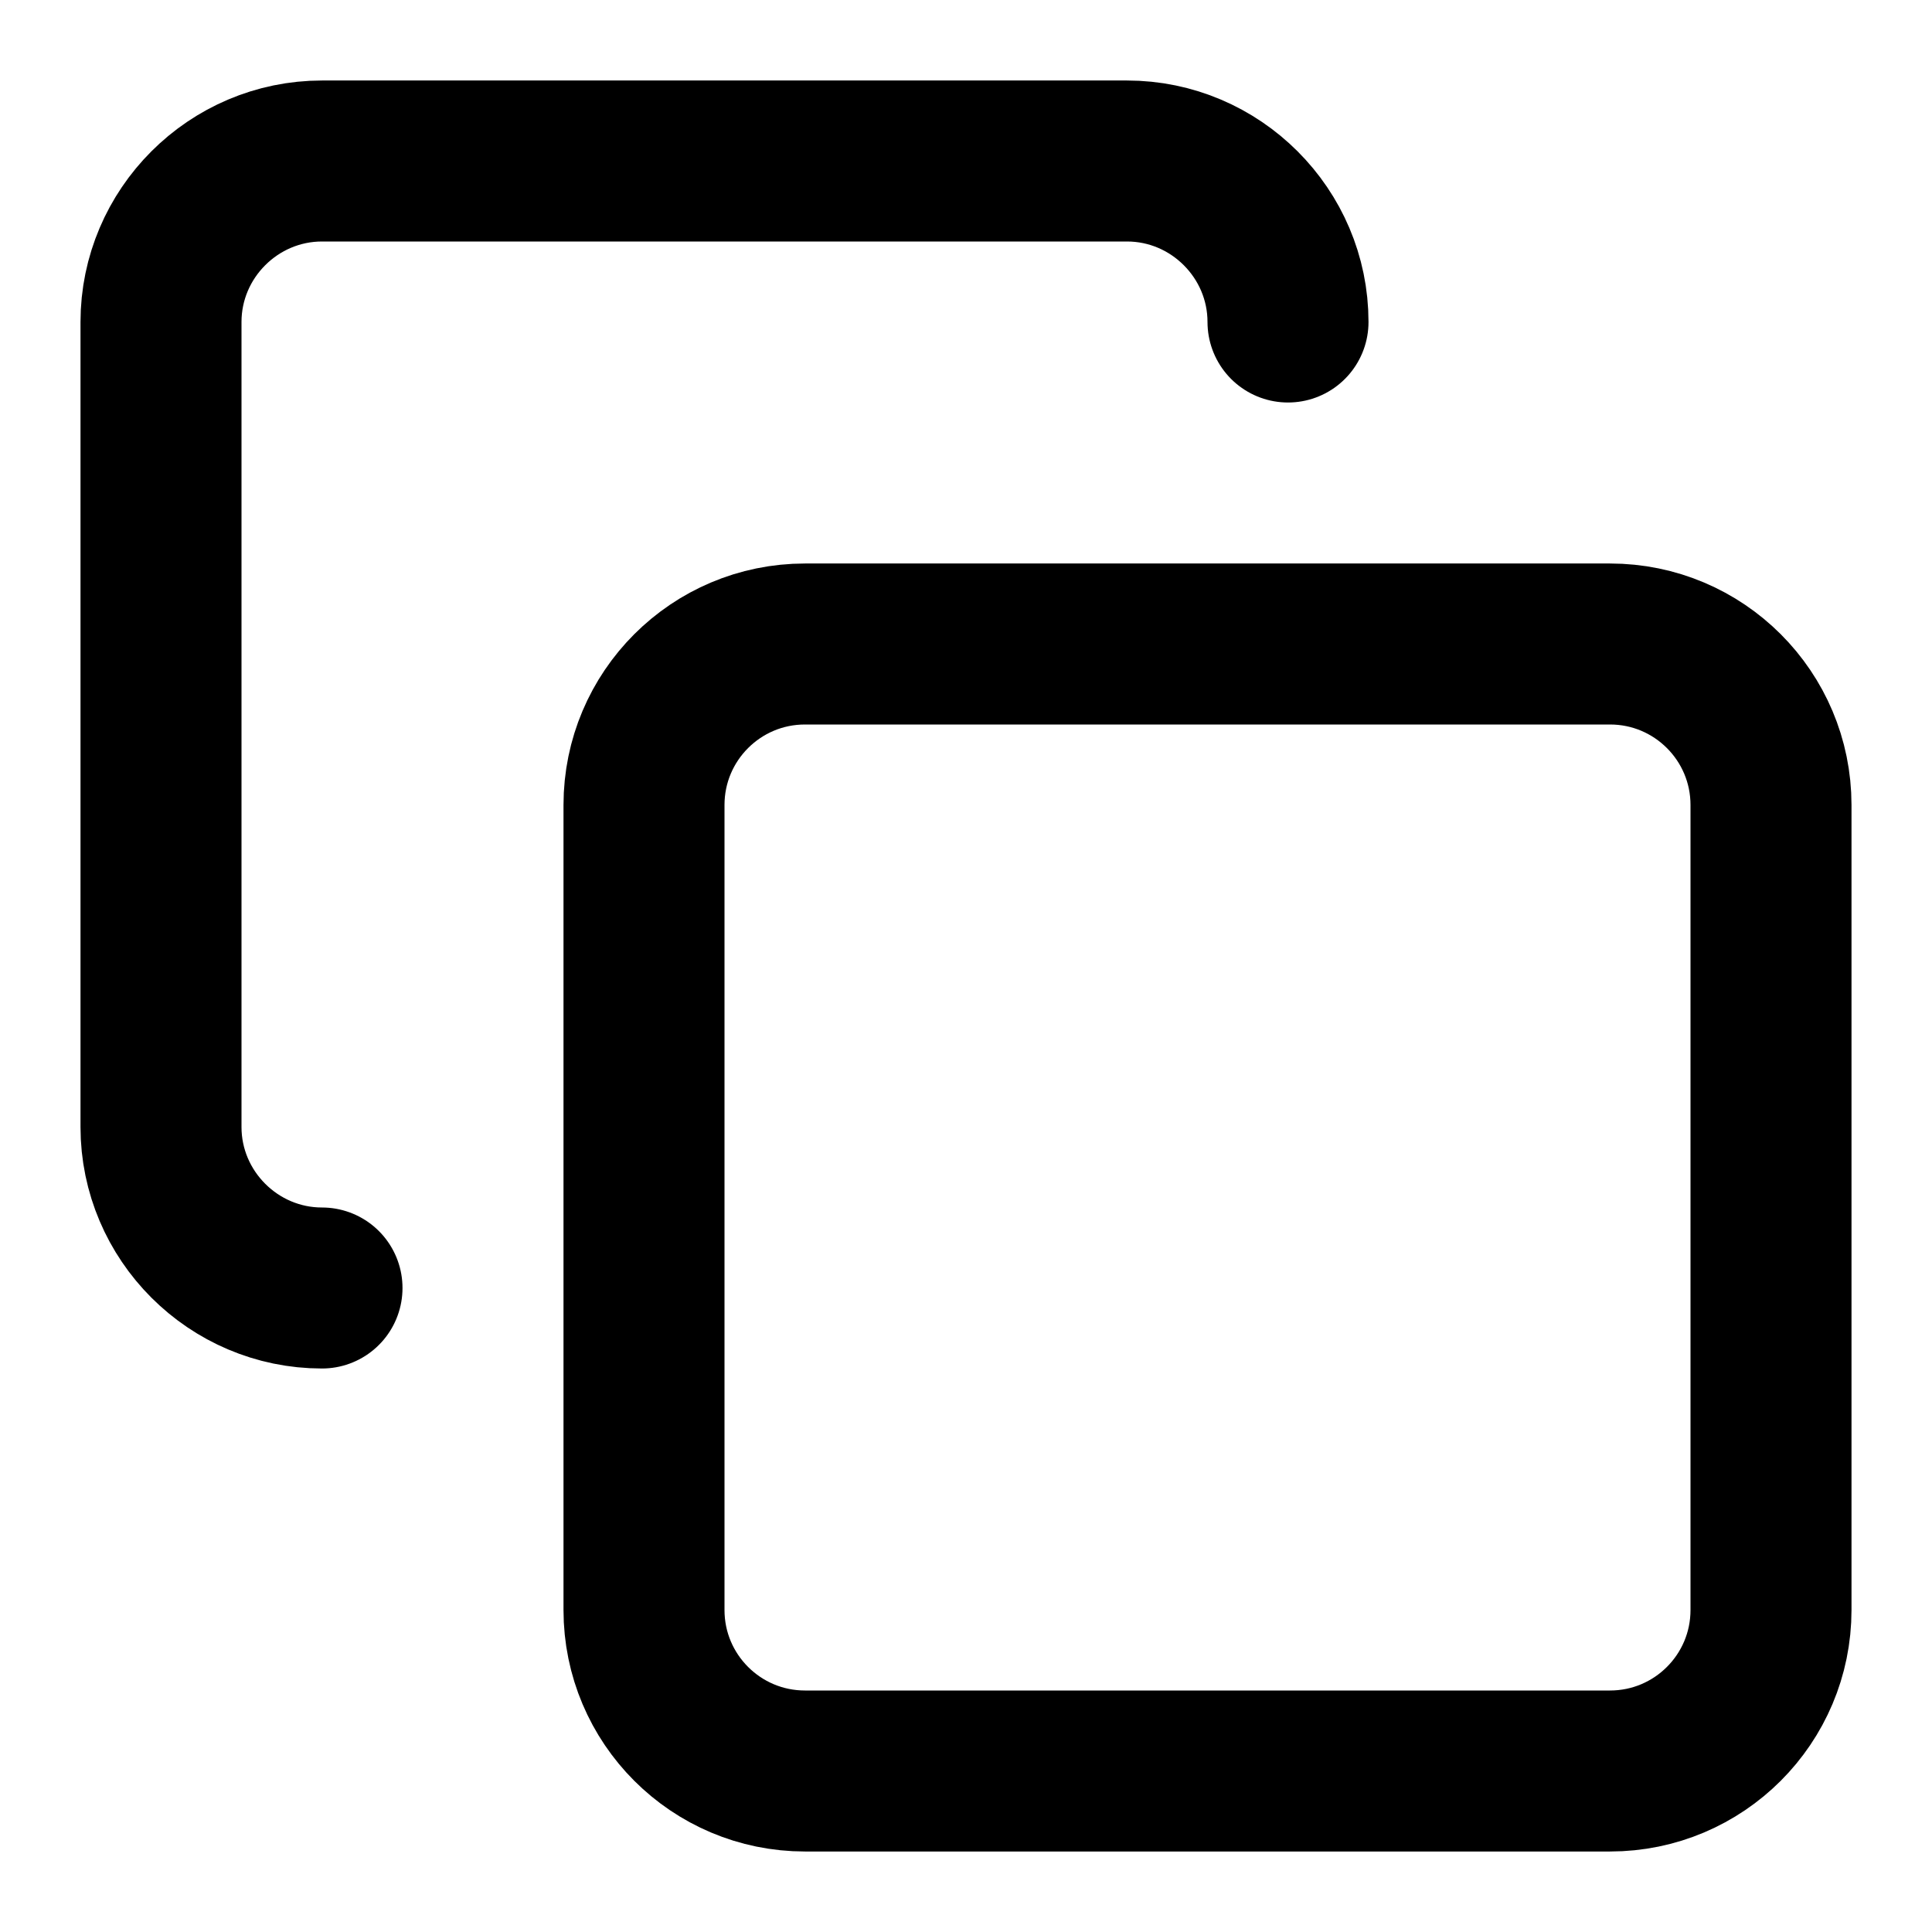
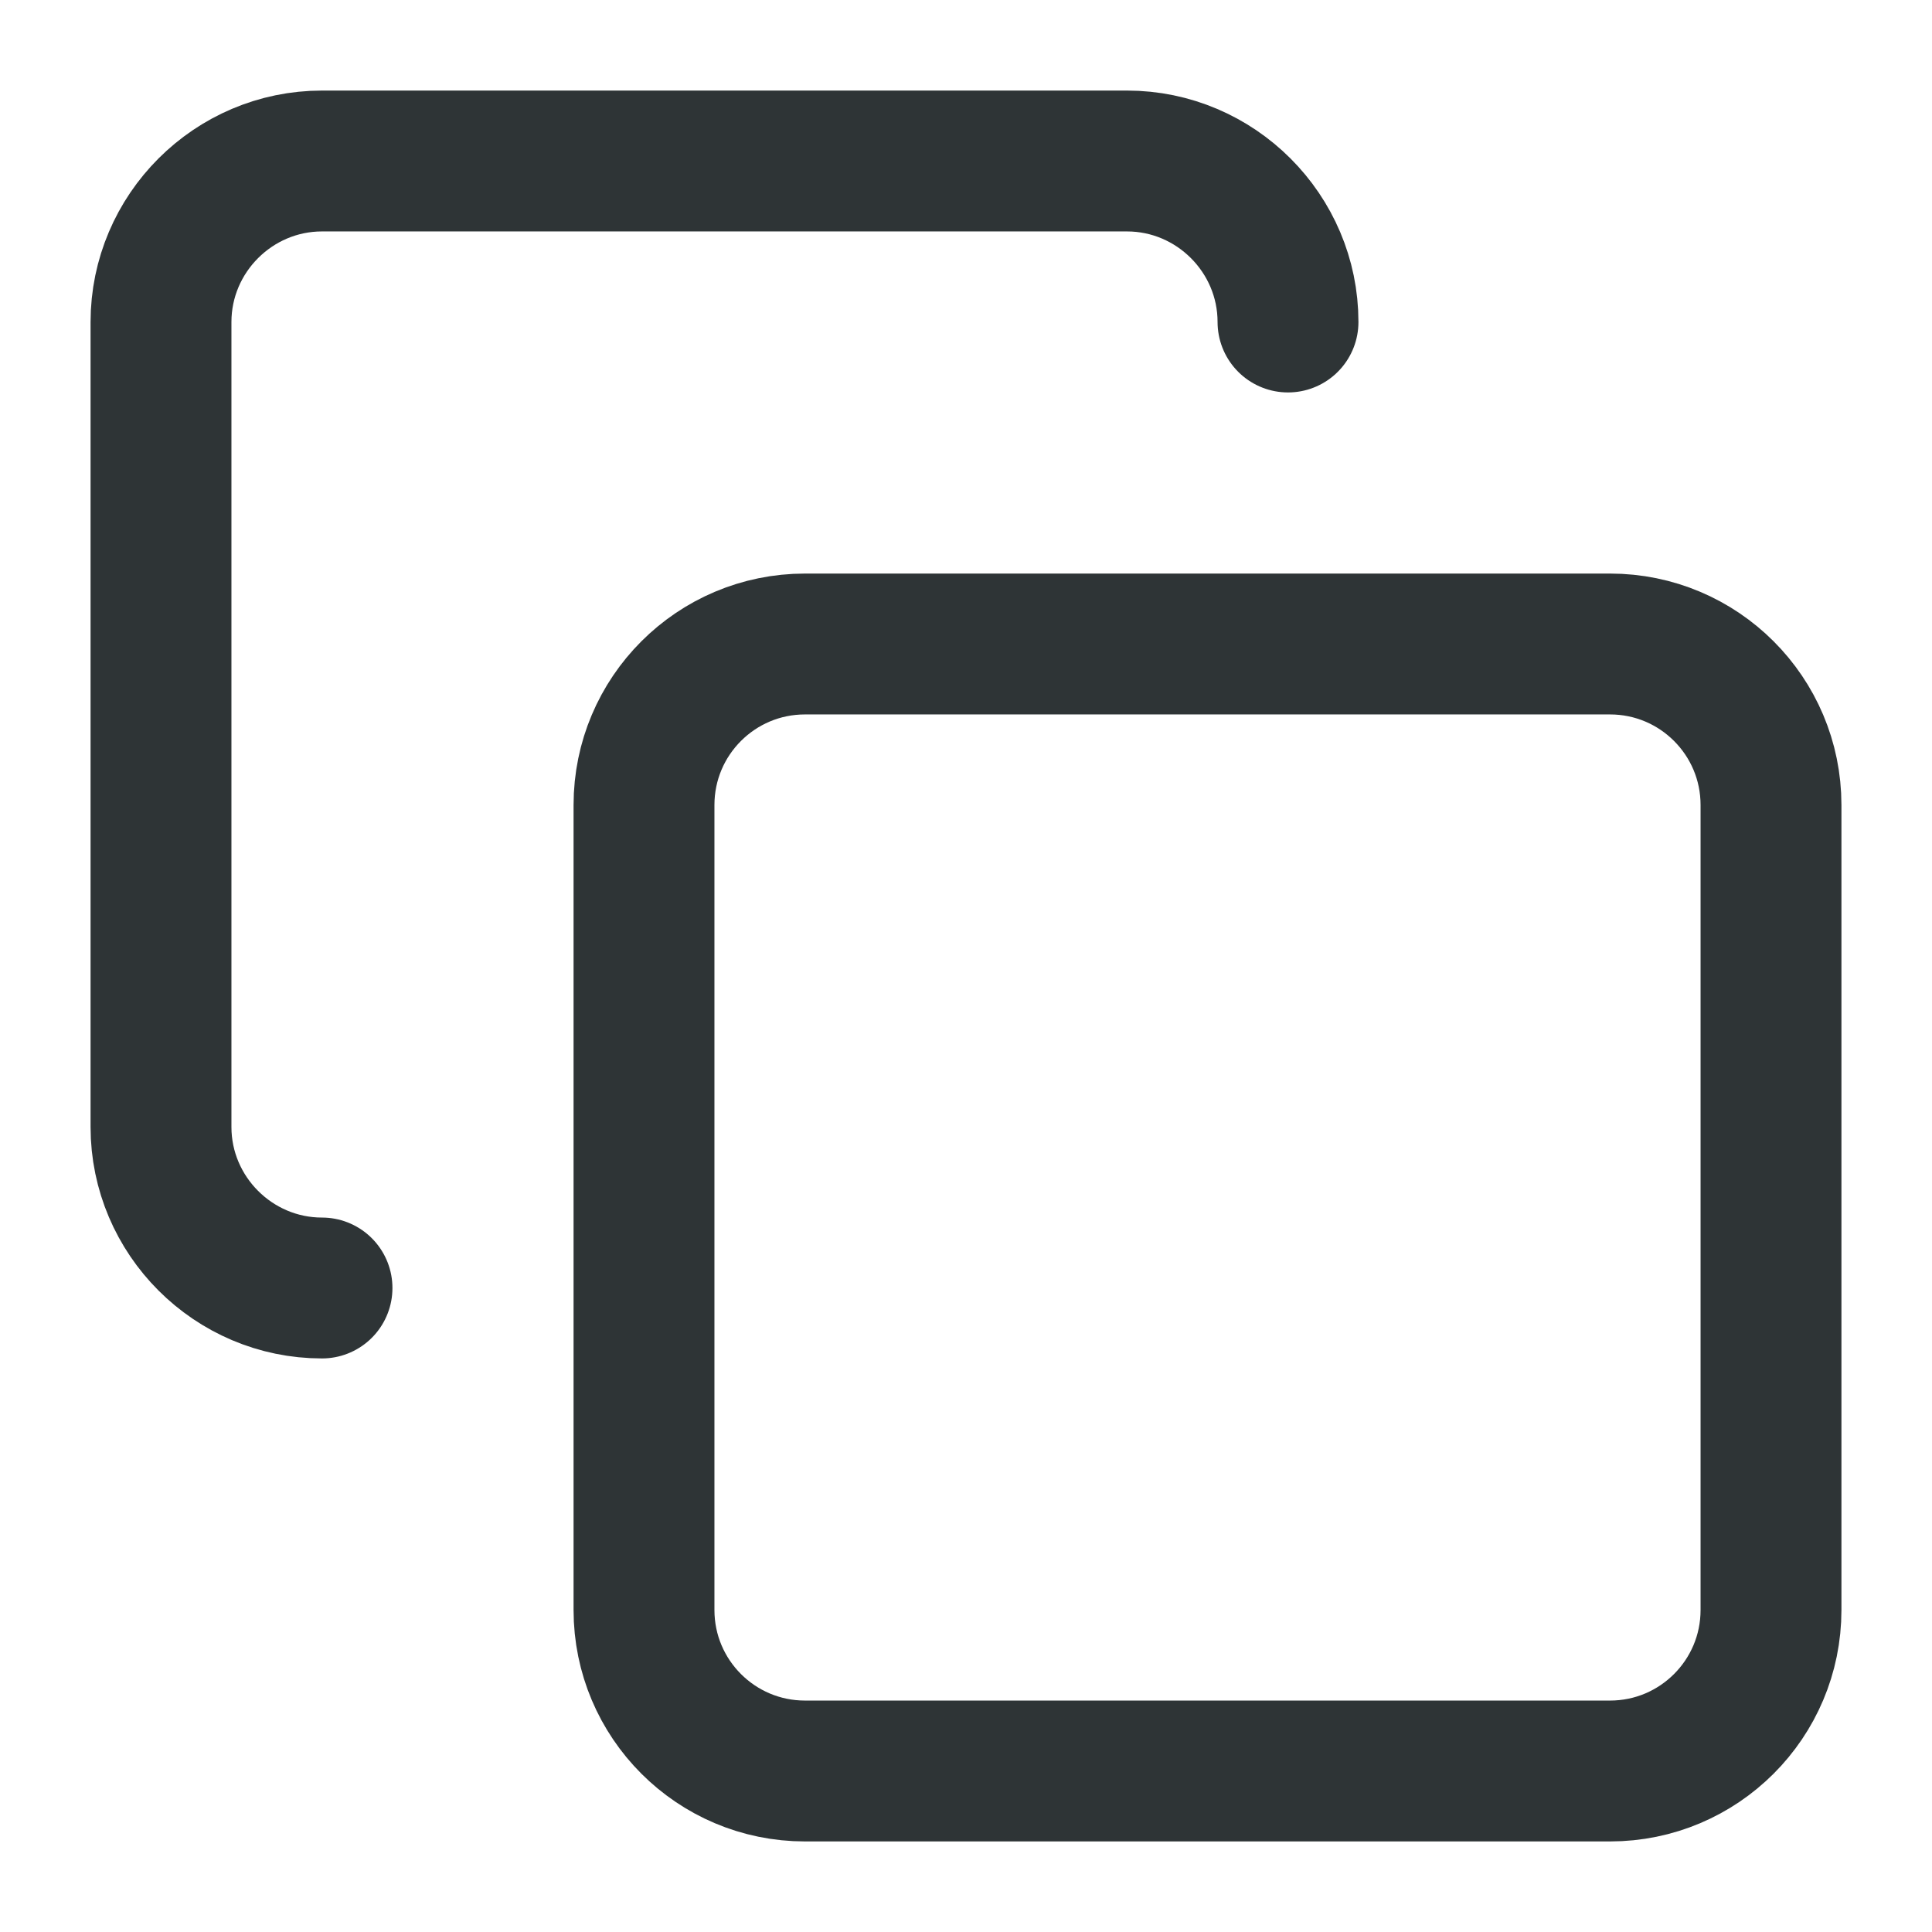
- <svg xmlns="http://www.w3.org/2000/svg" width="24" height="24" viewBox="0 0 24 24" fill="none" stroke="currentColor" stroke-width="2" stroke-linecap="round" stroke-linejoin="round" class="lucide lucide-copy-icon lucide-copy">
+ <svg xmlns="http://www.w3.org/2000/svg" width="24" height="24" viewBox="0 0 24 24" fill="none" stroke="#2e3436" stroke-width="1.75" stroke-linecap="round" stroke-linejoin="round" class="lucide lucide-copy-icon lucide-copy">
  <rect width="14" height="14" x="8" y="8" rx="2" ry="2" />
  <path d="M4 16c-1.1 0-2-.9-2-2V4c0-1.1.9-2 2-2h10c1.1 0 2 .9 2 2" />
</svg>
